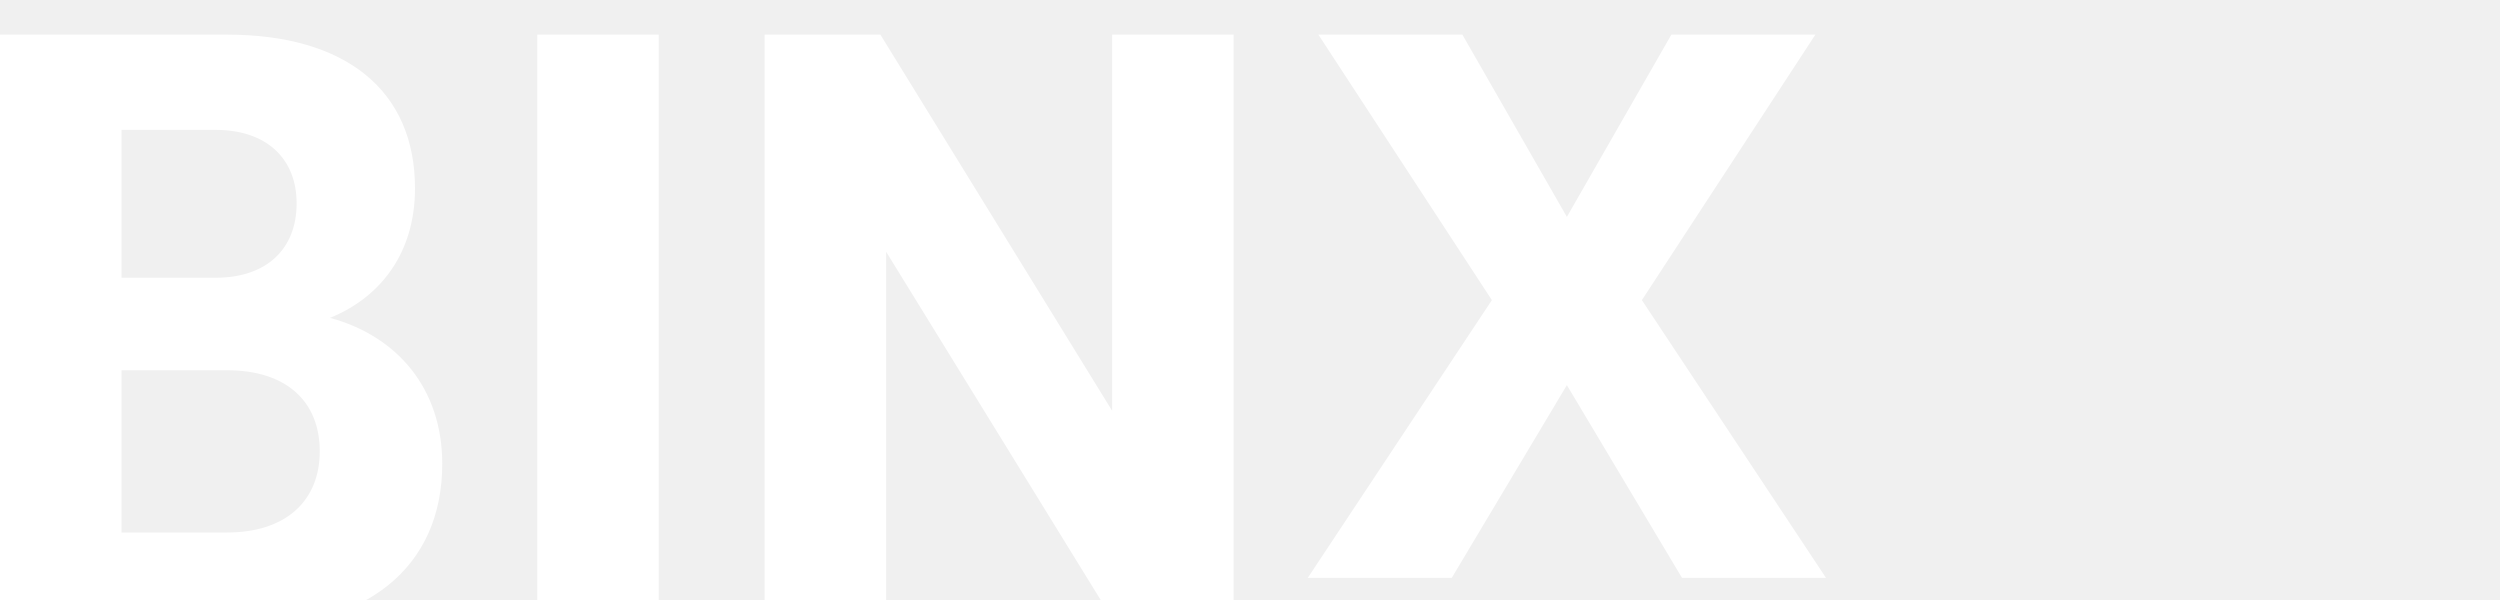
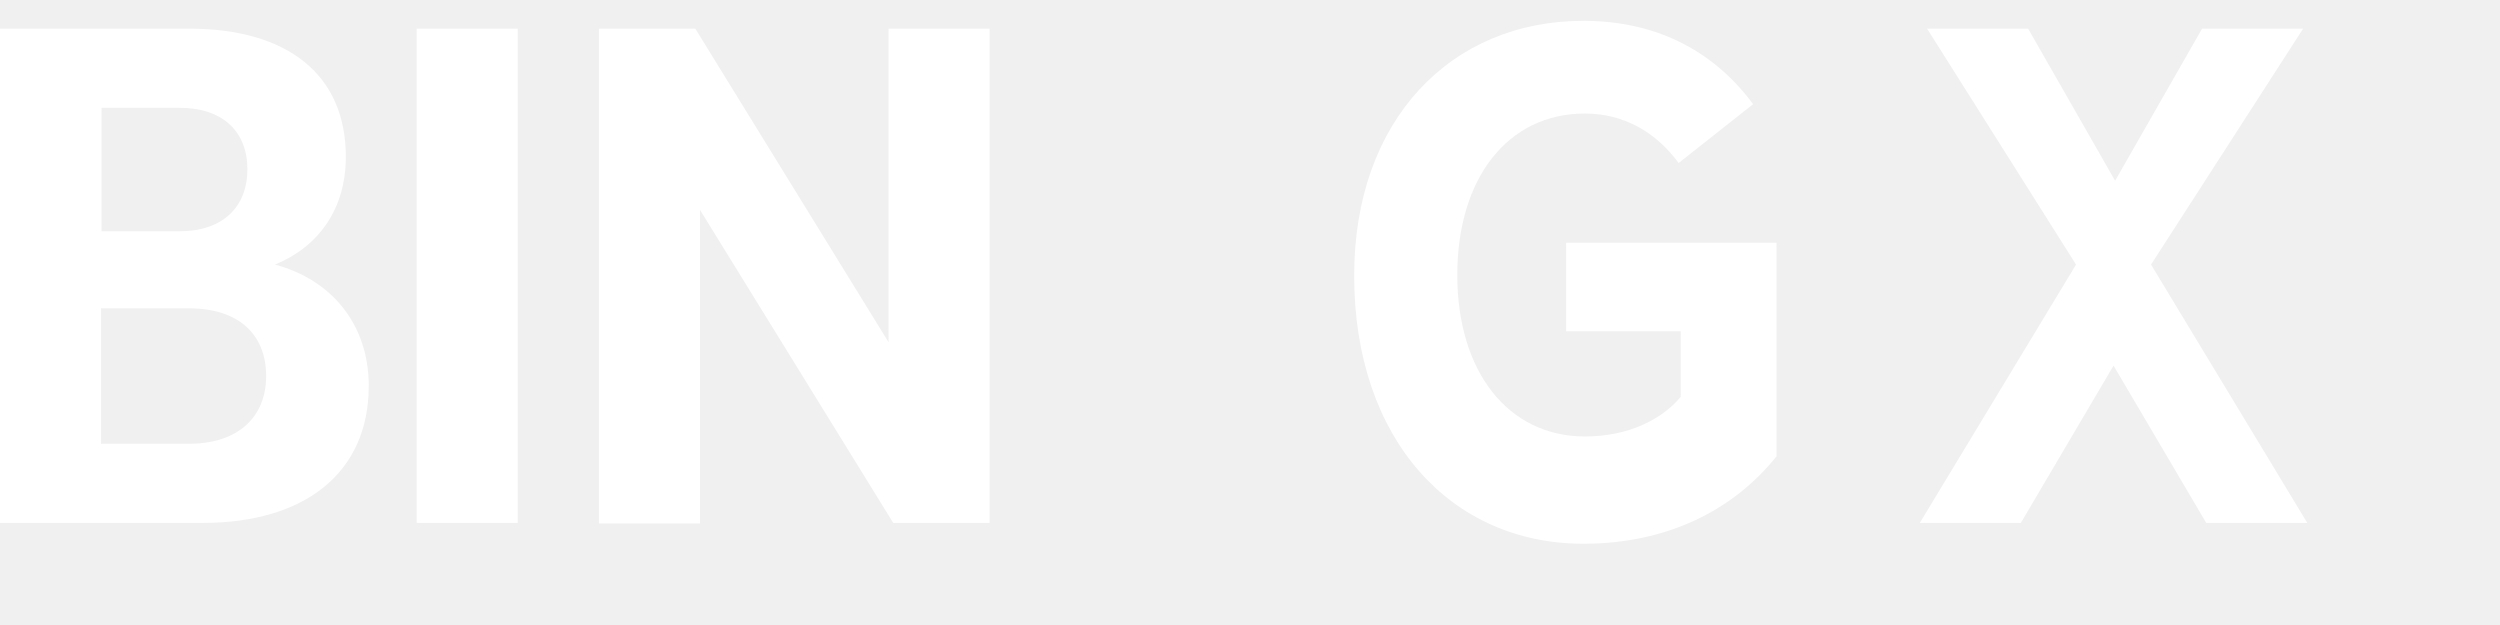
- <svg xmlns="http://www.w3.org/2000/svg" viewBox="0 0 200 48" fill="white">
-   <path d="M0 2.77h18.16c9.49 0 15.04 4.45 15.04 12.3 0 5.07-2.66 8.67-6.8 10.36 5.4 1.46 8.98 5.68 8.98 11.67 0 8.37-6.17 13.13-15.97 13.13H0V2.77zm17.24 19.45c4.14 0 6.49-2.35 6.49-5.95 0-3.53-2.35-5.88-6.49-5.88H9.72v11.83h7.52zm.92 20.38c4.76 0 7.42-2.58 7.42-6.49 0-3.99-2.66-6.49-7.42-6.49H9.72v12.98h8.44z" />
-   <path d="M42.98 2.77h9.72v47.46h-9.72V2.77z" />
-   <path d="M61.17 2.77h9.26l18.54 30.09V2.77h9.72v47.46h-9.26L70.89 20.14v30.09h-9.72V2.77z" />
-   <path d="M119.35 24.01L105.47 2.77h11.52l8.36 14.58 8.36-14.58h11.52l-13.88 21.24 14.73 22.22h-11.52l-9.21-15.42-9.21 15.42h-11.52l14.73-22.22z" />
+ <svg xmlns="http://www.w3.org/2000/svg" viewBox="0 0 480 120" fill="white">
+   <path d="M0 5.5h36.3c19 0 30.1 8.9 30.1 24.6 0 10.1-5.3 17.3-13.6 20.7 10.8 2.9 18 11.4 18 23.3 0 16.7-12.3 26.3-31.9 26.3H0V5.5zm34.5 38.9c8.3 0 13-4.7 13-11.9s-4.7-11.8-13-11.8h-15v23.7h15zm1.8 40.8c9.5 0 14.8-5.2 14.8-13 0-8-5.3-13-14.8-13H19.4v26h16.9z" />
+   <rect x="80" y="5.5" width="19.4" height="94.9" />
+   <path d="M115 5.5h18.5l37.1 60.2V5.5h19.4V100.4H171.5L134.4 40.3v60.2H115V5.5z" />
+   <path d="M260 52.9C260 23 278.6 4 304 4c14.8 0 25.5 6.4 32.6 16l-14.3 11.3c-4.4-6-10.6-9.5-18-9.5-14.8 0-24.5 12.4-24.5 31s9.8 31 24.5 31c8.3 0 14.7-3.2 18.4-7.6V63.6h-22V46.6h40.4v41c-8.4 10.5-21.2 16.8-37.1 16.8C278.6 104.4 260 84.4 260 52.9z" />
+   <path d="M370 5.5h19.4l16.7 29.2L422.8 5.5h19.4L413 50.8l30 49.6h-19.4l-17.8-30.2L388 100.4h-19.4l30-49.6L370 5.5z" />
</svg>
